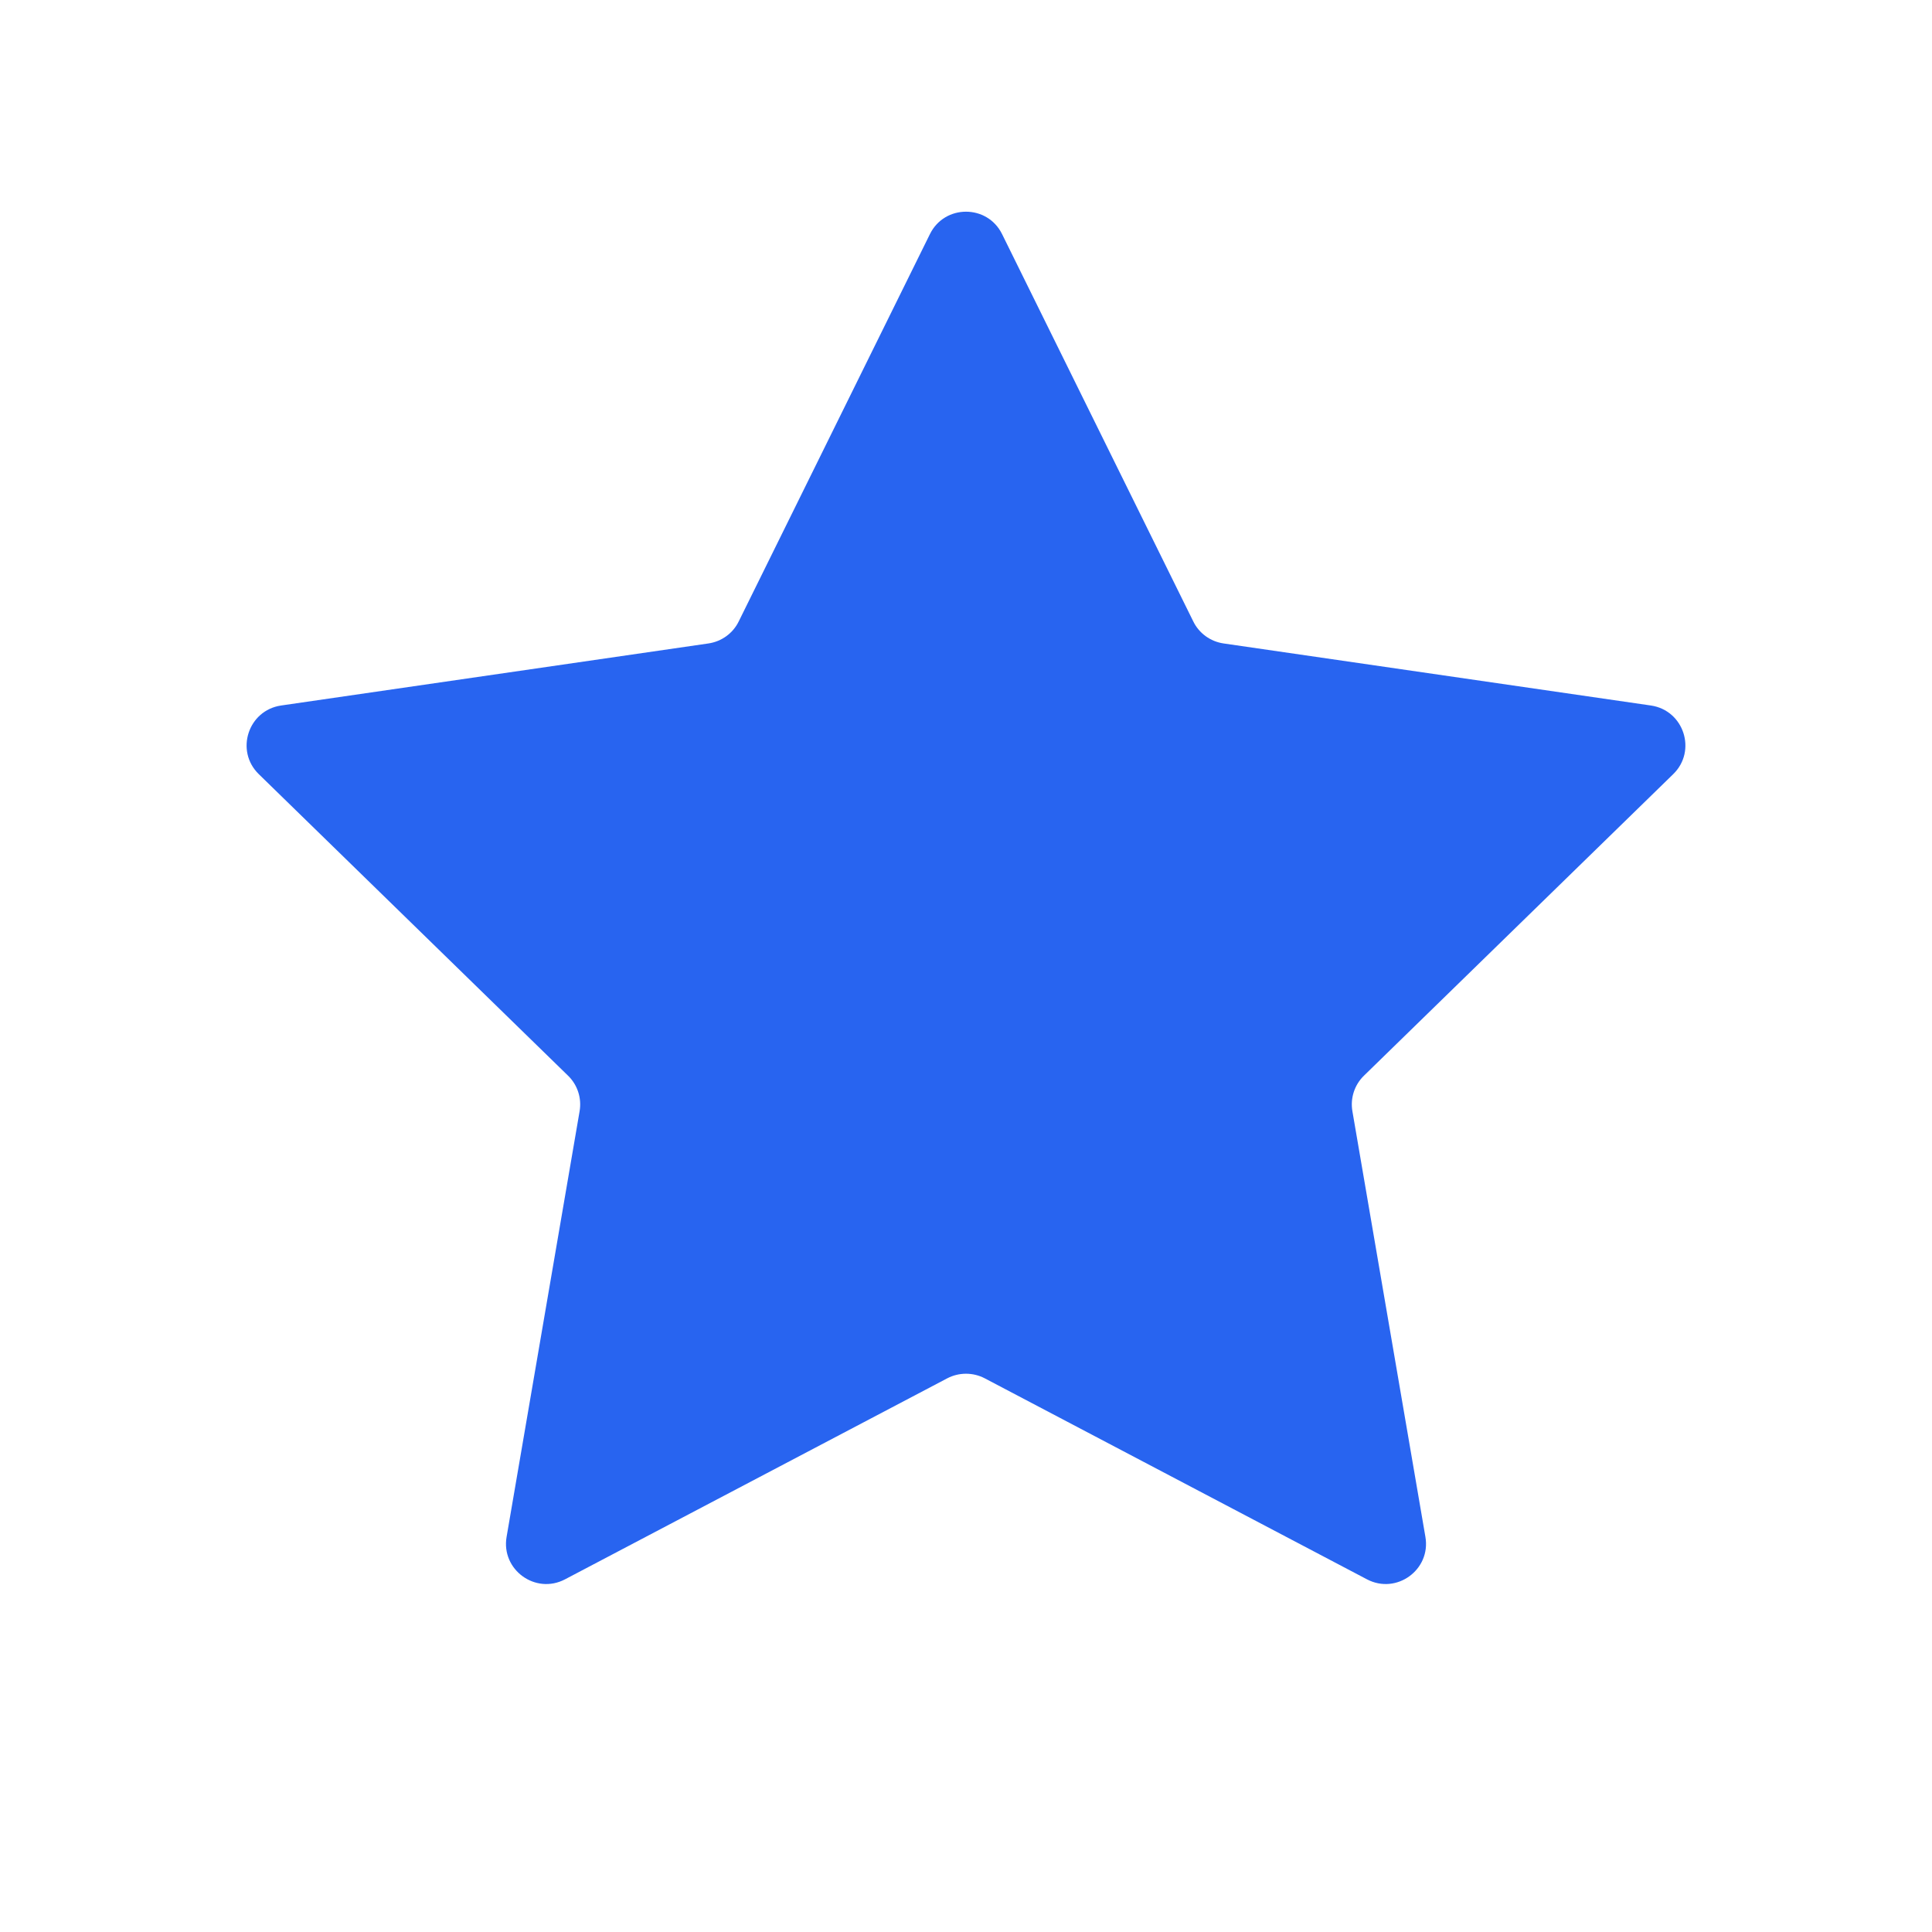
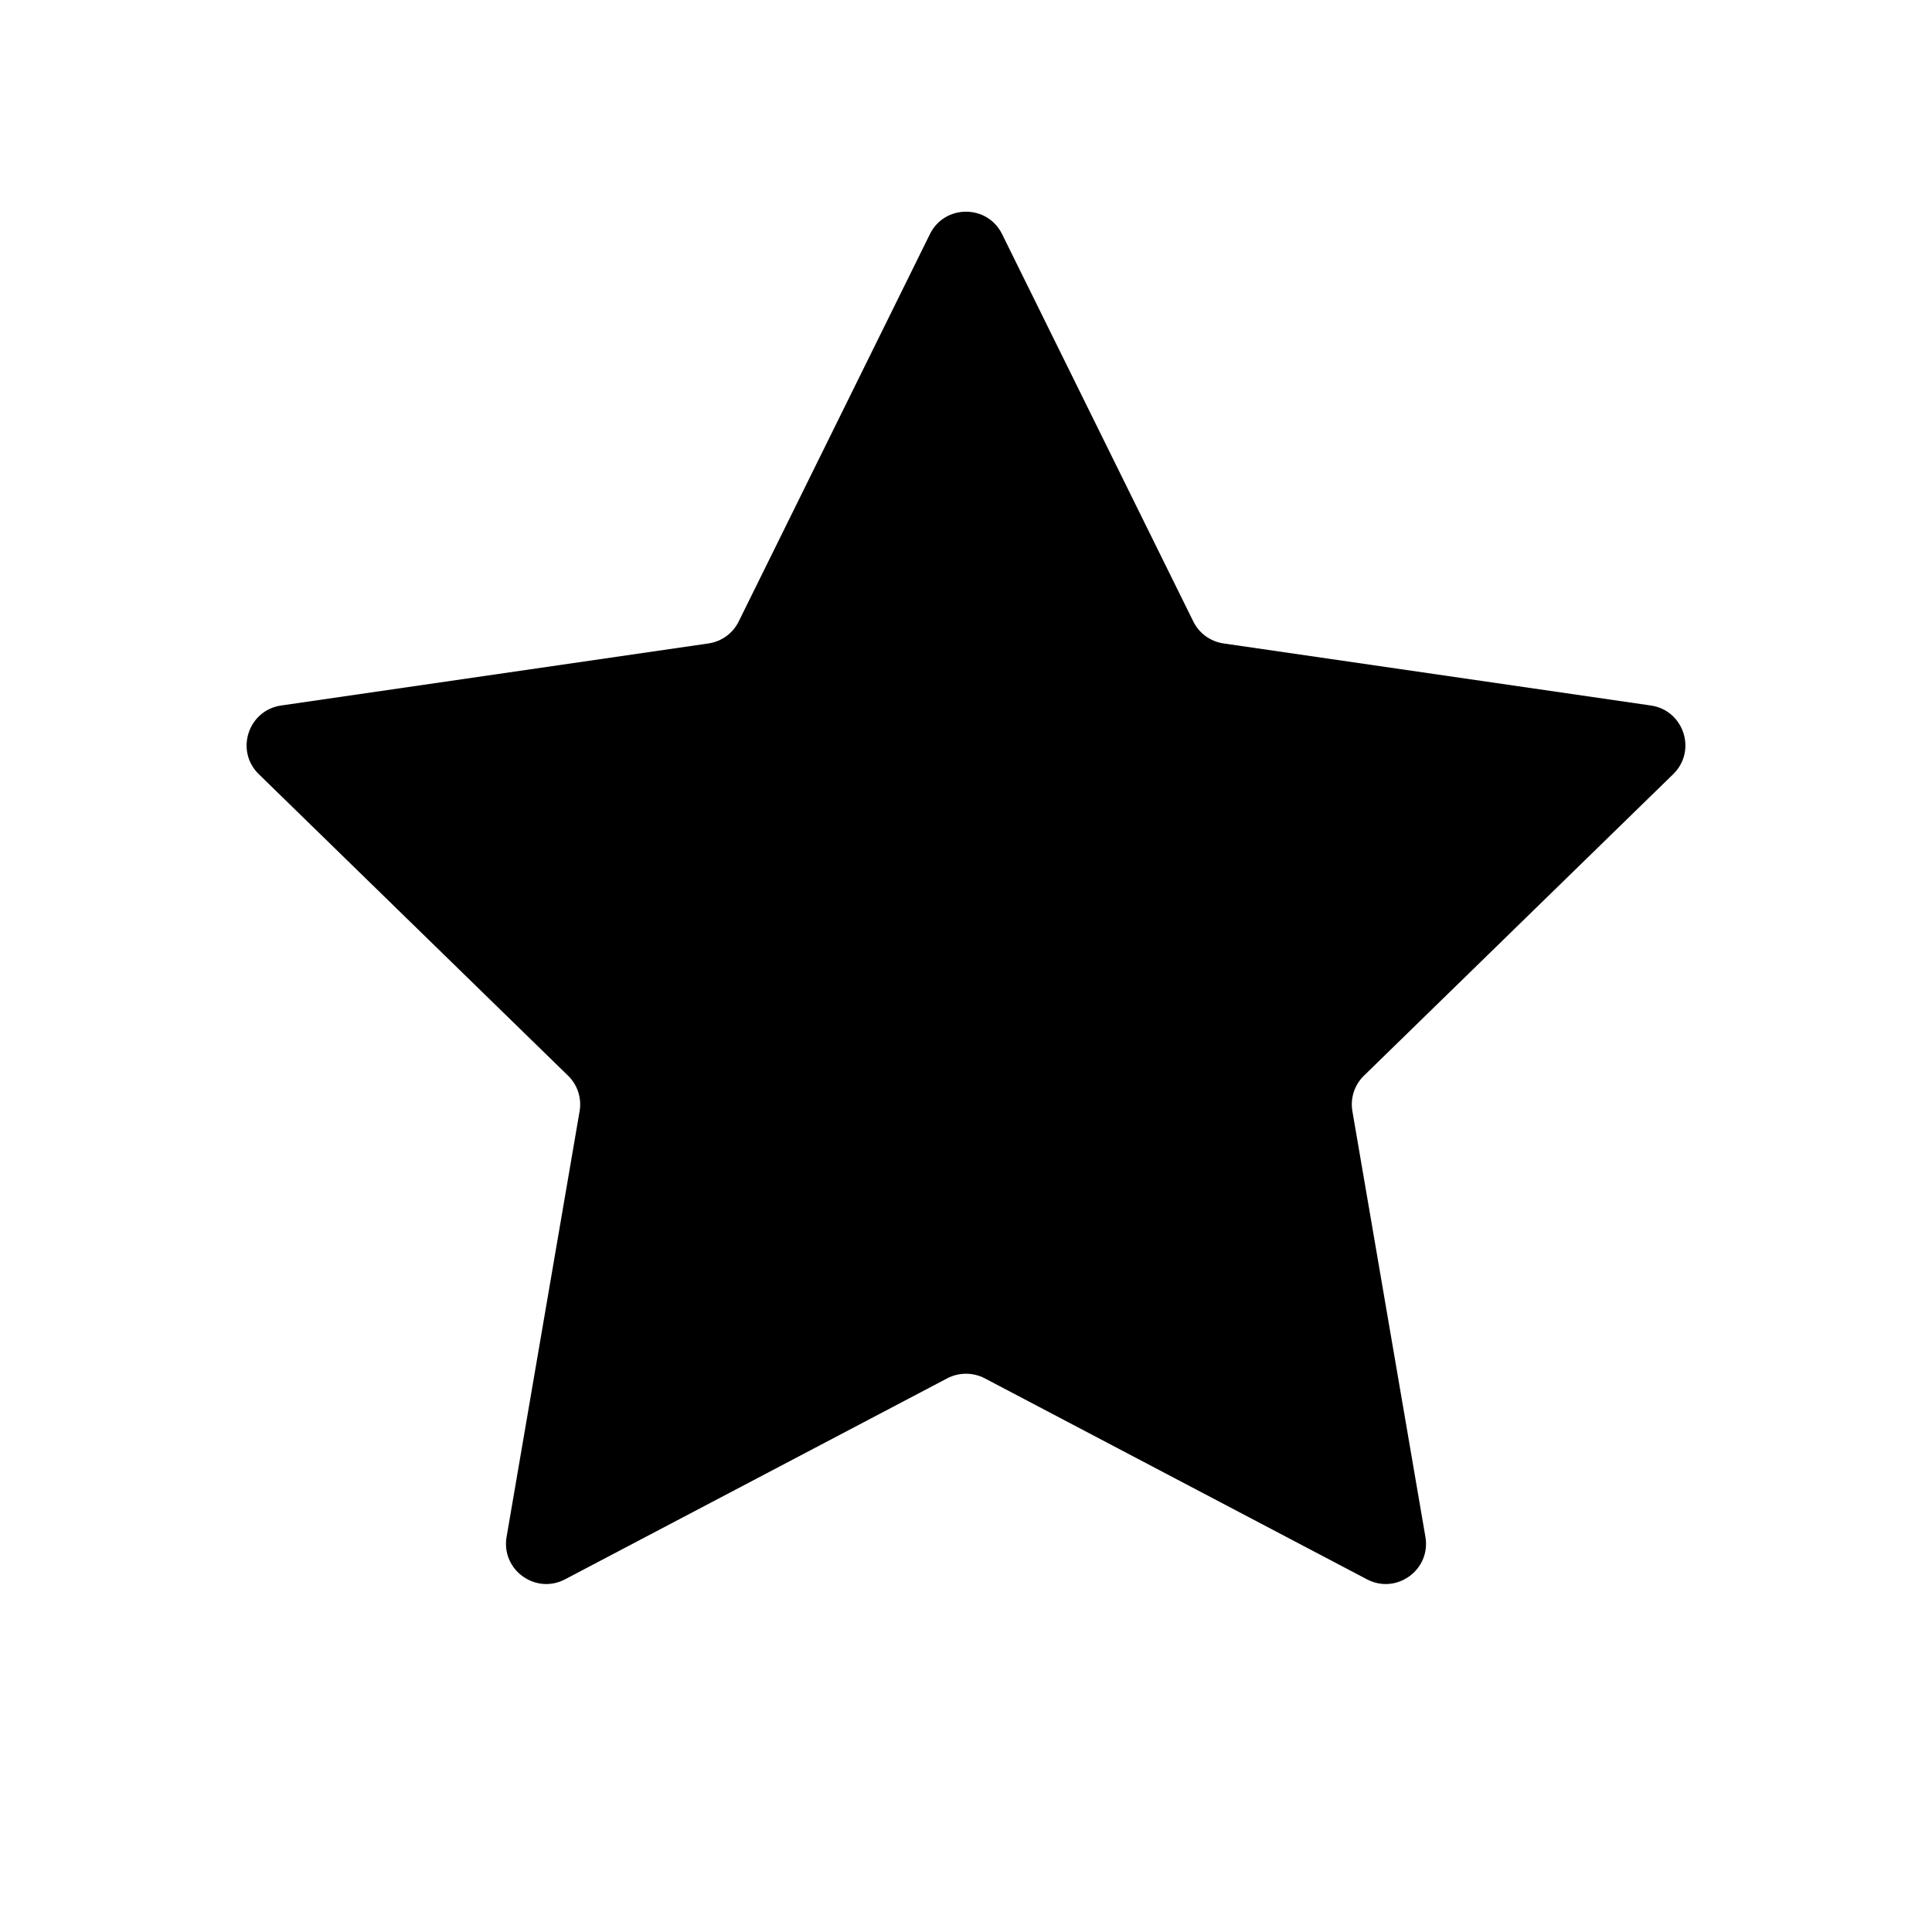
<svg xmlns="http://www.w3.org/2000/svg" width="24" height="24" viewBox="0 0 24 24" fill="none">
-   <path d="M11.552 2.908C11.735 2.537 12.265 2.537 12.448 2.908L14.823 7.719C14.895 7.867 15.036 7.969 15.199 7.993L20.508 8.764C20.918 8.824 21.082 9.328 20.785 9.617L16.944 13.362C16.826 13.476 16.772 13.642 16.8 13.804L17.707 19.092C17.777 19.5 17.348 19.812 16.981 19.619L12.233 17.122C12.087 17.046 11.913 17.046 11.767 17.122L7.019 19.619C6.652 19.812 6.223 19.5 6.293 19.092L7.2 13.804C7.228 13.642 7.174 13.476 7.056 13.362L3.215 9.617C2.918 9.328 3.082 8.824 3.492 8.764L8.801 7.993C8.964 7.969 9.105 7.867 9.177 7.719L11.552 2.908Z" fill="#2864F0" />
+   <path d="M11.552 2.908C11.735 2.537 12.265 2.537 12.448 2.908L14.823 7.719C14.895 7.867 15.036 7.969 15.199 7.993L20.508 8.764C20.918 8.824 21.082 9.328 20.785 9.617L16.944 13.362C16.826 13.476 16.772 13.642 16.8 13.804L17.707 19.092C17.777 19.5 17.348 19.812 16.981 19.619L12.233 17.122C12.087 17.046 11.913 17.046 11.767 17.122L7.019 19.619C6.652 19.812 6.223 19.5 6.293 19.092L7.2 13.804C7.228 13.642 7.174 13.476 7.056 13.362L3.215 9.617C2.918 9.328 3.082 8.824 3.492 8.764L8.801 7.993C8.964 7.969 9.105 7.867 9.177 7.719L11.552 2.908Z" fill="currentColor" />
</svg>
